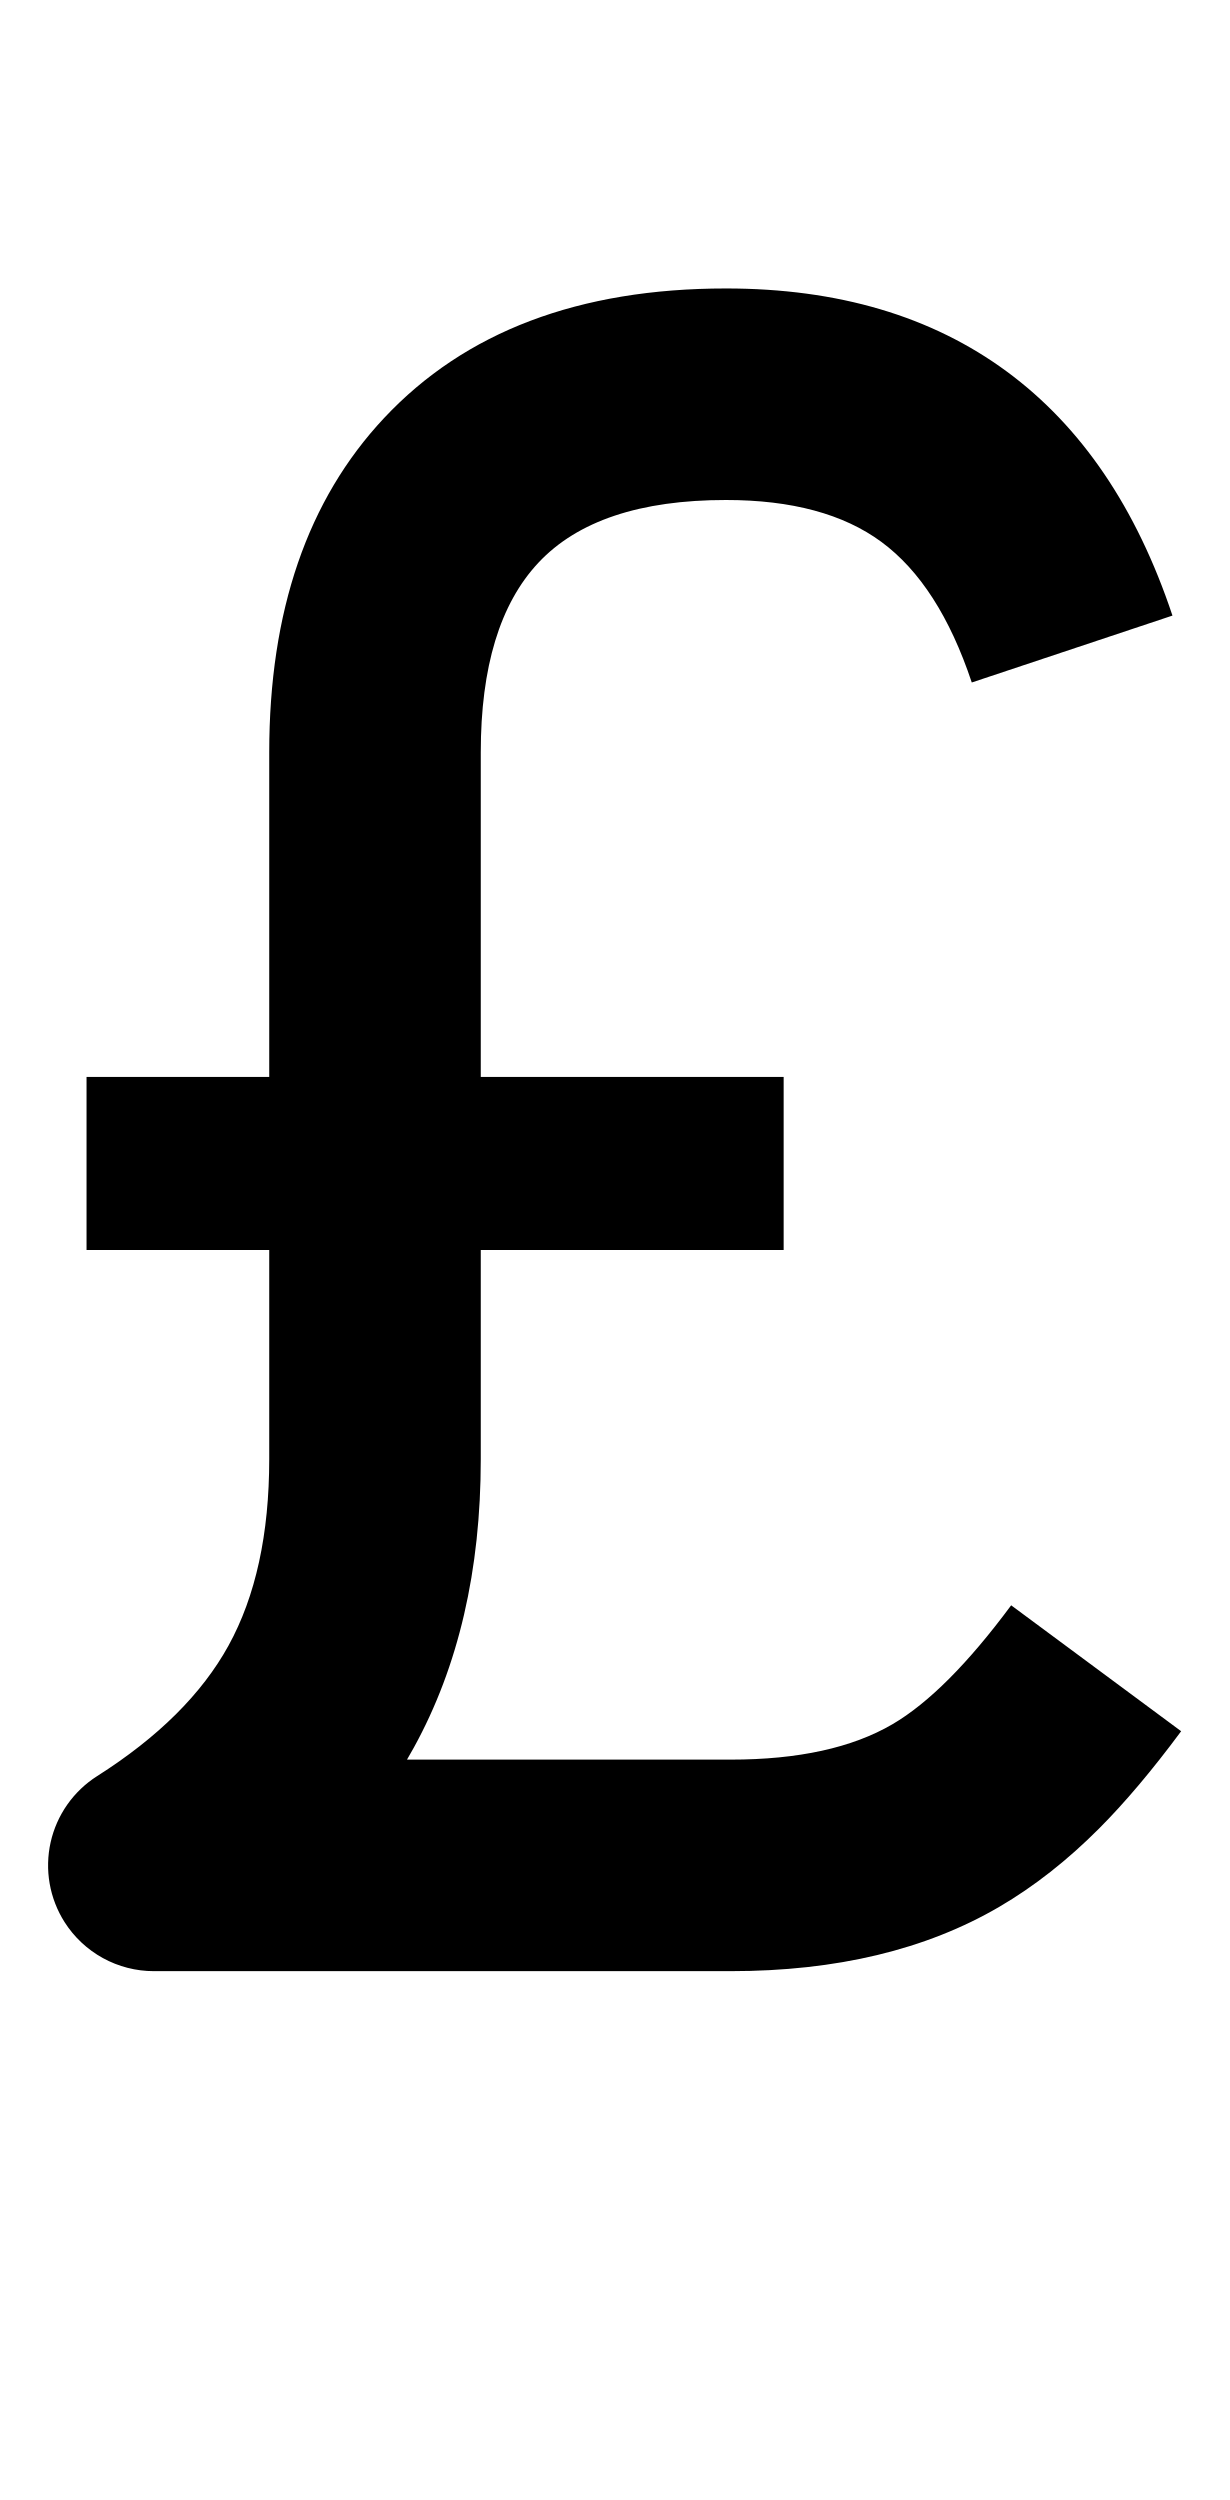
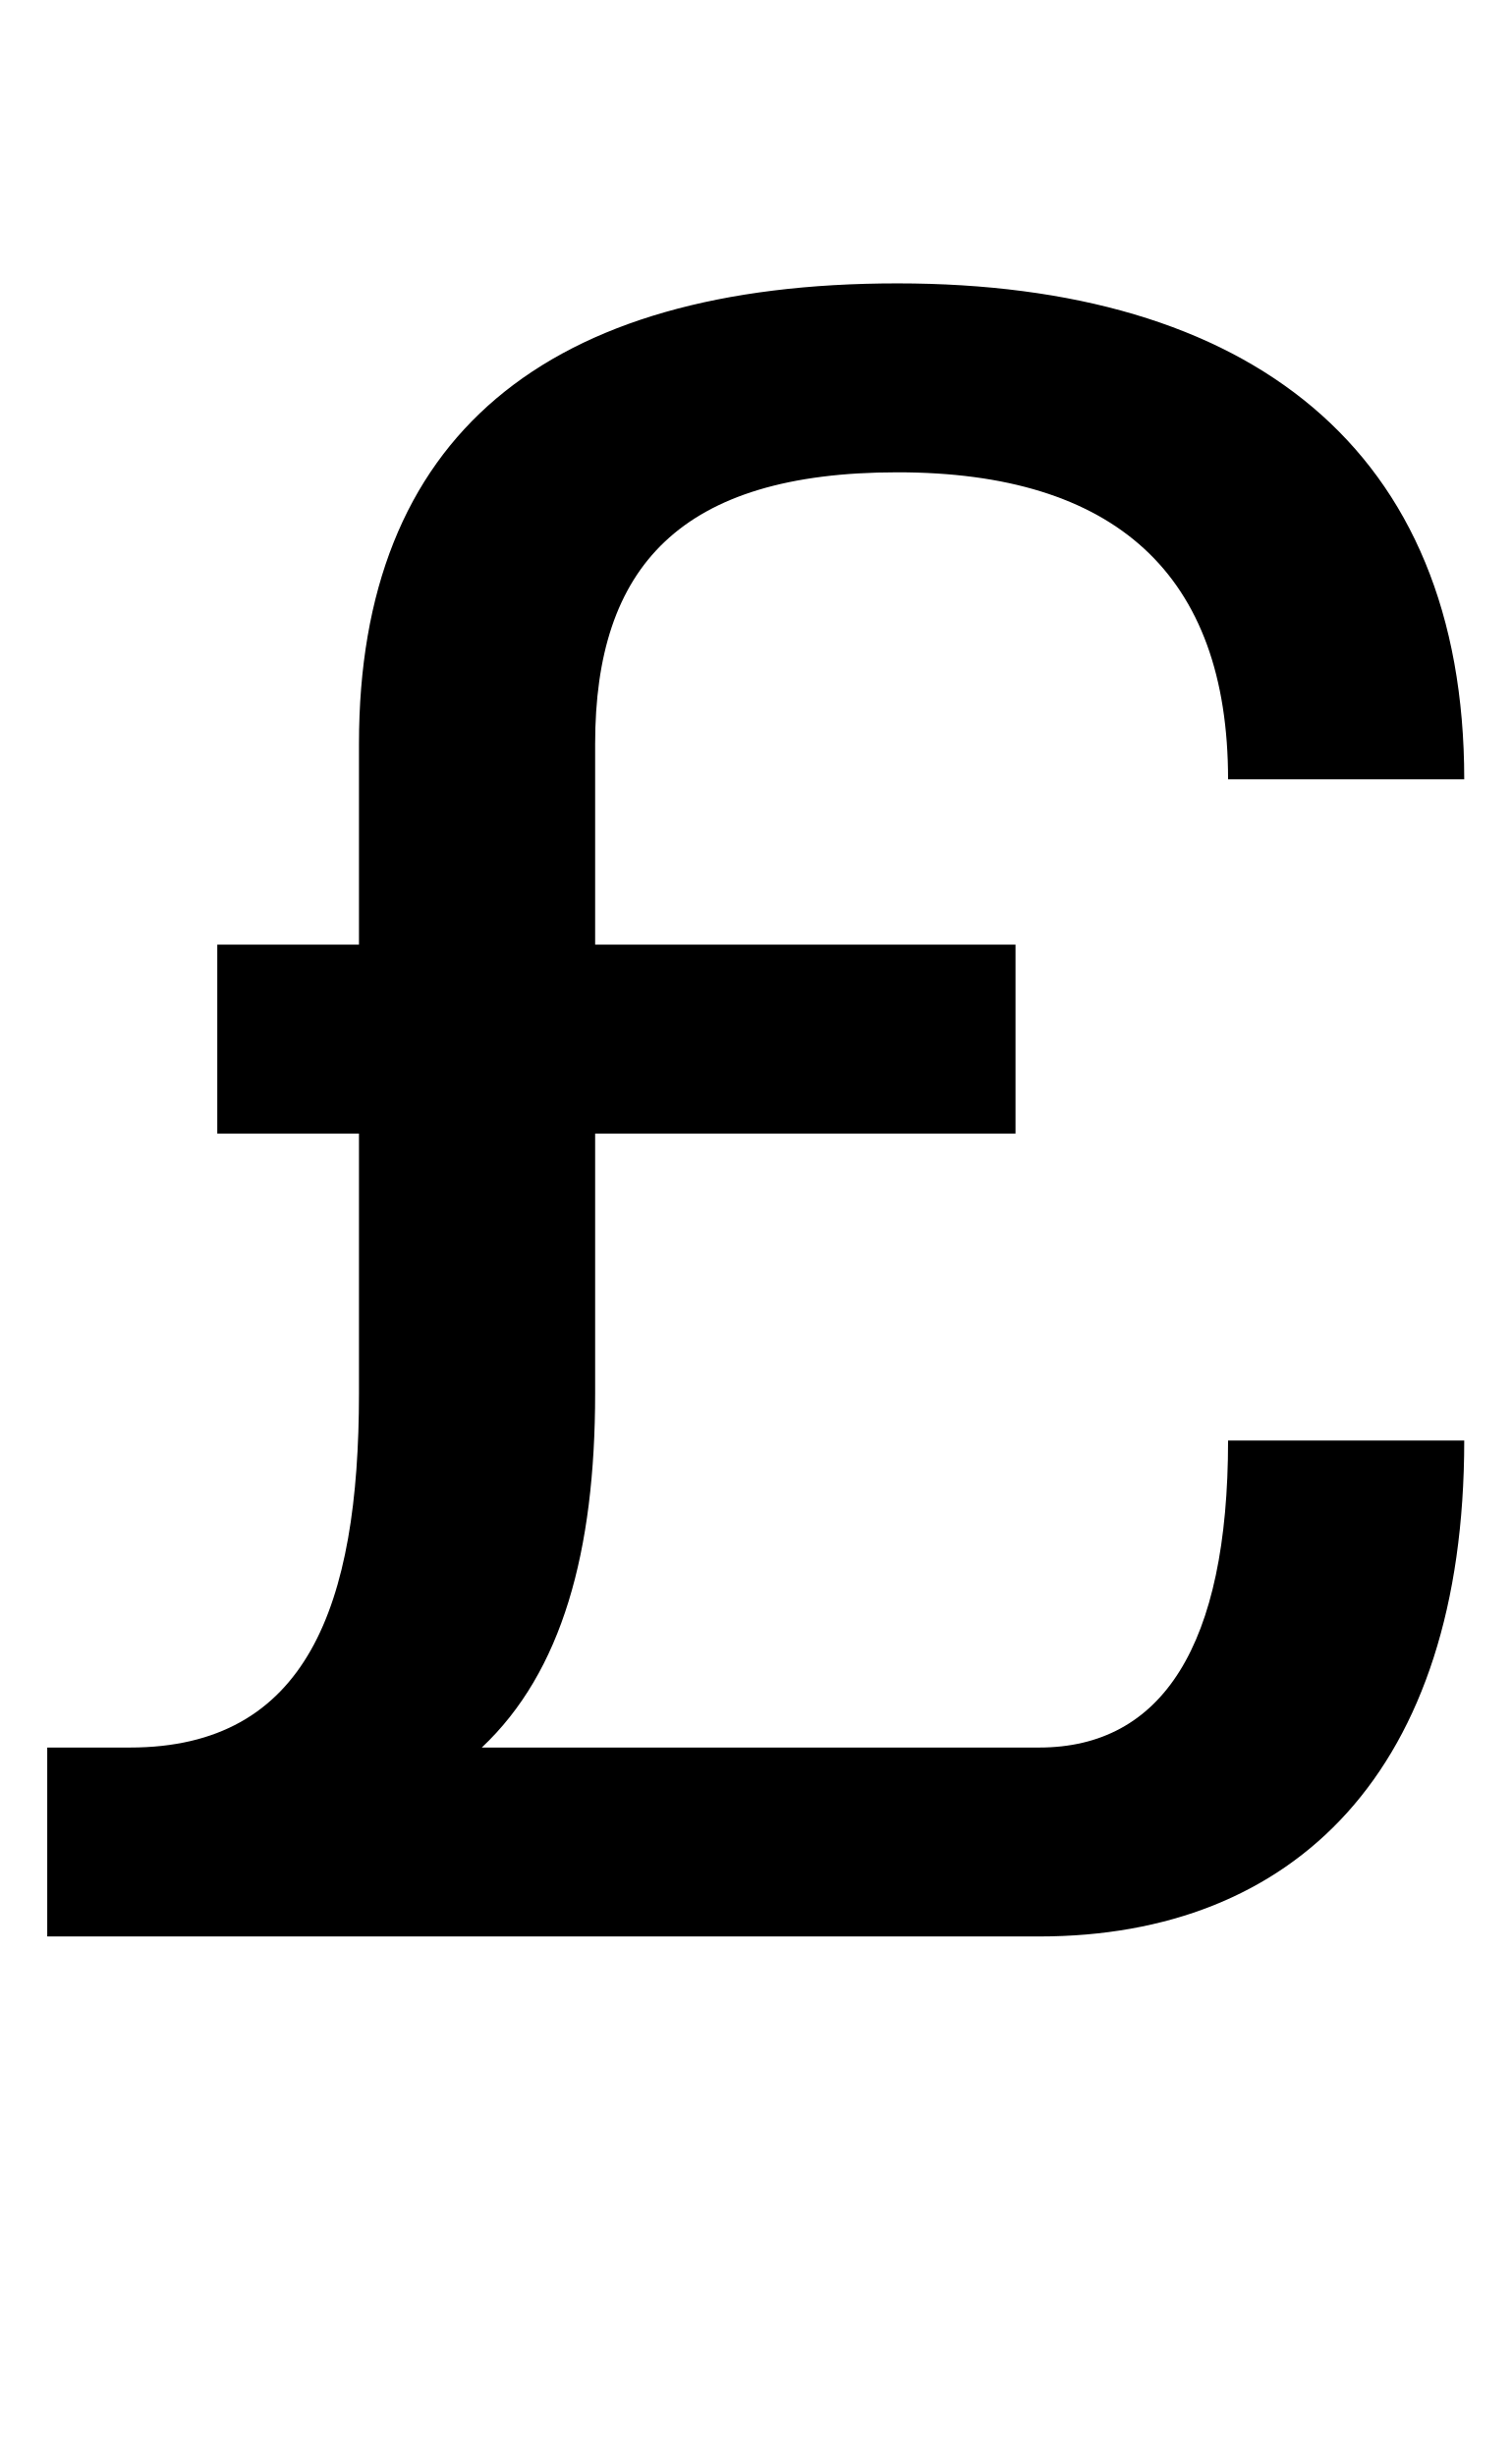
- <svg xmlns="http://www.w3.org/2000/svg" viewBox="-20 -820 511.357 1040">
-   <path transform="scale(1,-1)" d="M467.742 563.914Q445.319 631.183 398.851 665.423Q351.924 700 282 700Q190.28 700 139.766 646.083Q92 595.1 92 507V372H16V300H92V213Q92 166.233 75.072 135.454Q58.501 105.327 20.416 81.145Q16.757 78.823 13.622 75.831Q10.487 72.839 7.996 69.293Q5.505 65.746 3.754 61.782Q2.002 57.819 1.058 53.589Q0.113 49.36 0.012 45.027Q-0.089 40.695 0.657 36.426Q1.403 32.157 2.967 28.116Q4.532 24.074 6.855 20.416Q9.834 15.724 13.885 11.921Q17.937 8.117 22.807 5.44Q27.677 2.764 33.06 1.382Q38.443 0 44 0H284Q349.963 0 395.721 26.773Q417.401 39.458 437.223 59.341Q453.398 75.566 471.357 99.81L400.644 152.19Q373.738 115.868 351.279 102.727Q326.11 88 284 88H149.307Q150.781 90.505 152.179 93.046Q180 143.63 180 213V300H306V372H180V507Q180 560.317 203.984 585.917Q228.421 612 282 612Q323.005 612 346.649 594.577Q370.658 576.887 384.258 536.086Z" />
+ <svg xmlns="http://www.w3.org/2000/svg" viewBox="-20 -820 640.000 1040">
+   <path transform="scale(1,-1)" d="M0 0H420C528 0 600 70 600 210H500C500 123 472 80 420 80H184C218 112 232 163 232 230V340H410V420H232V505C232 580 268 620 360 620C452 620 500 577 500 490H600C600 630 509 700 360 700C211 700 132 635 132 505V420H72V340H132V230C132 140 110 80 35 80H0Z" />
</svg>
